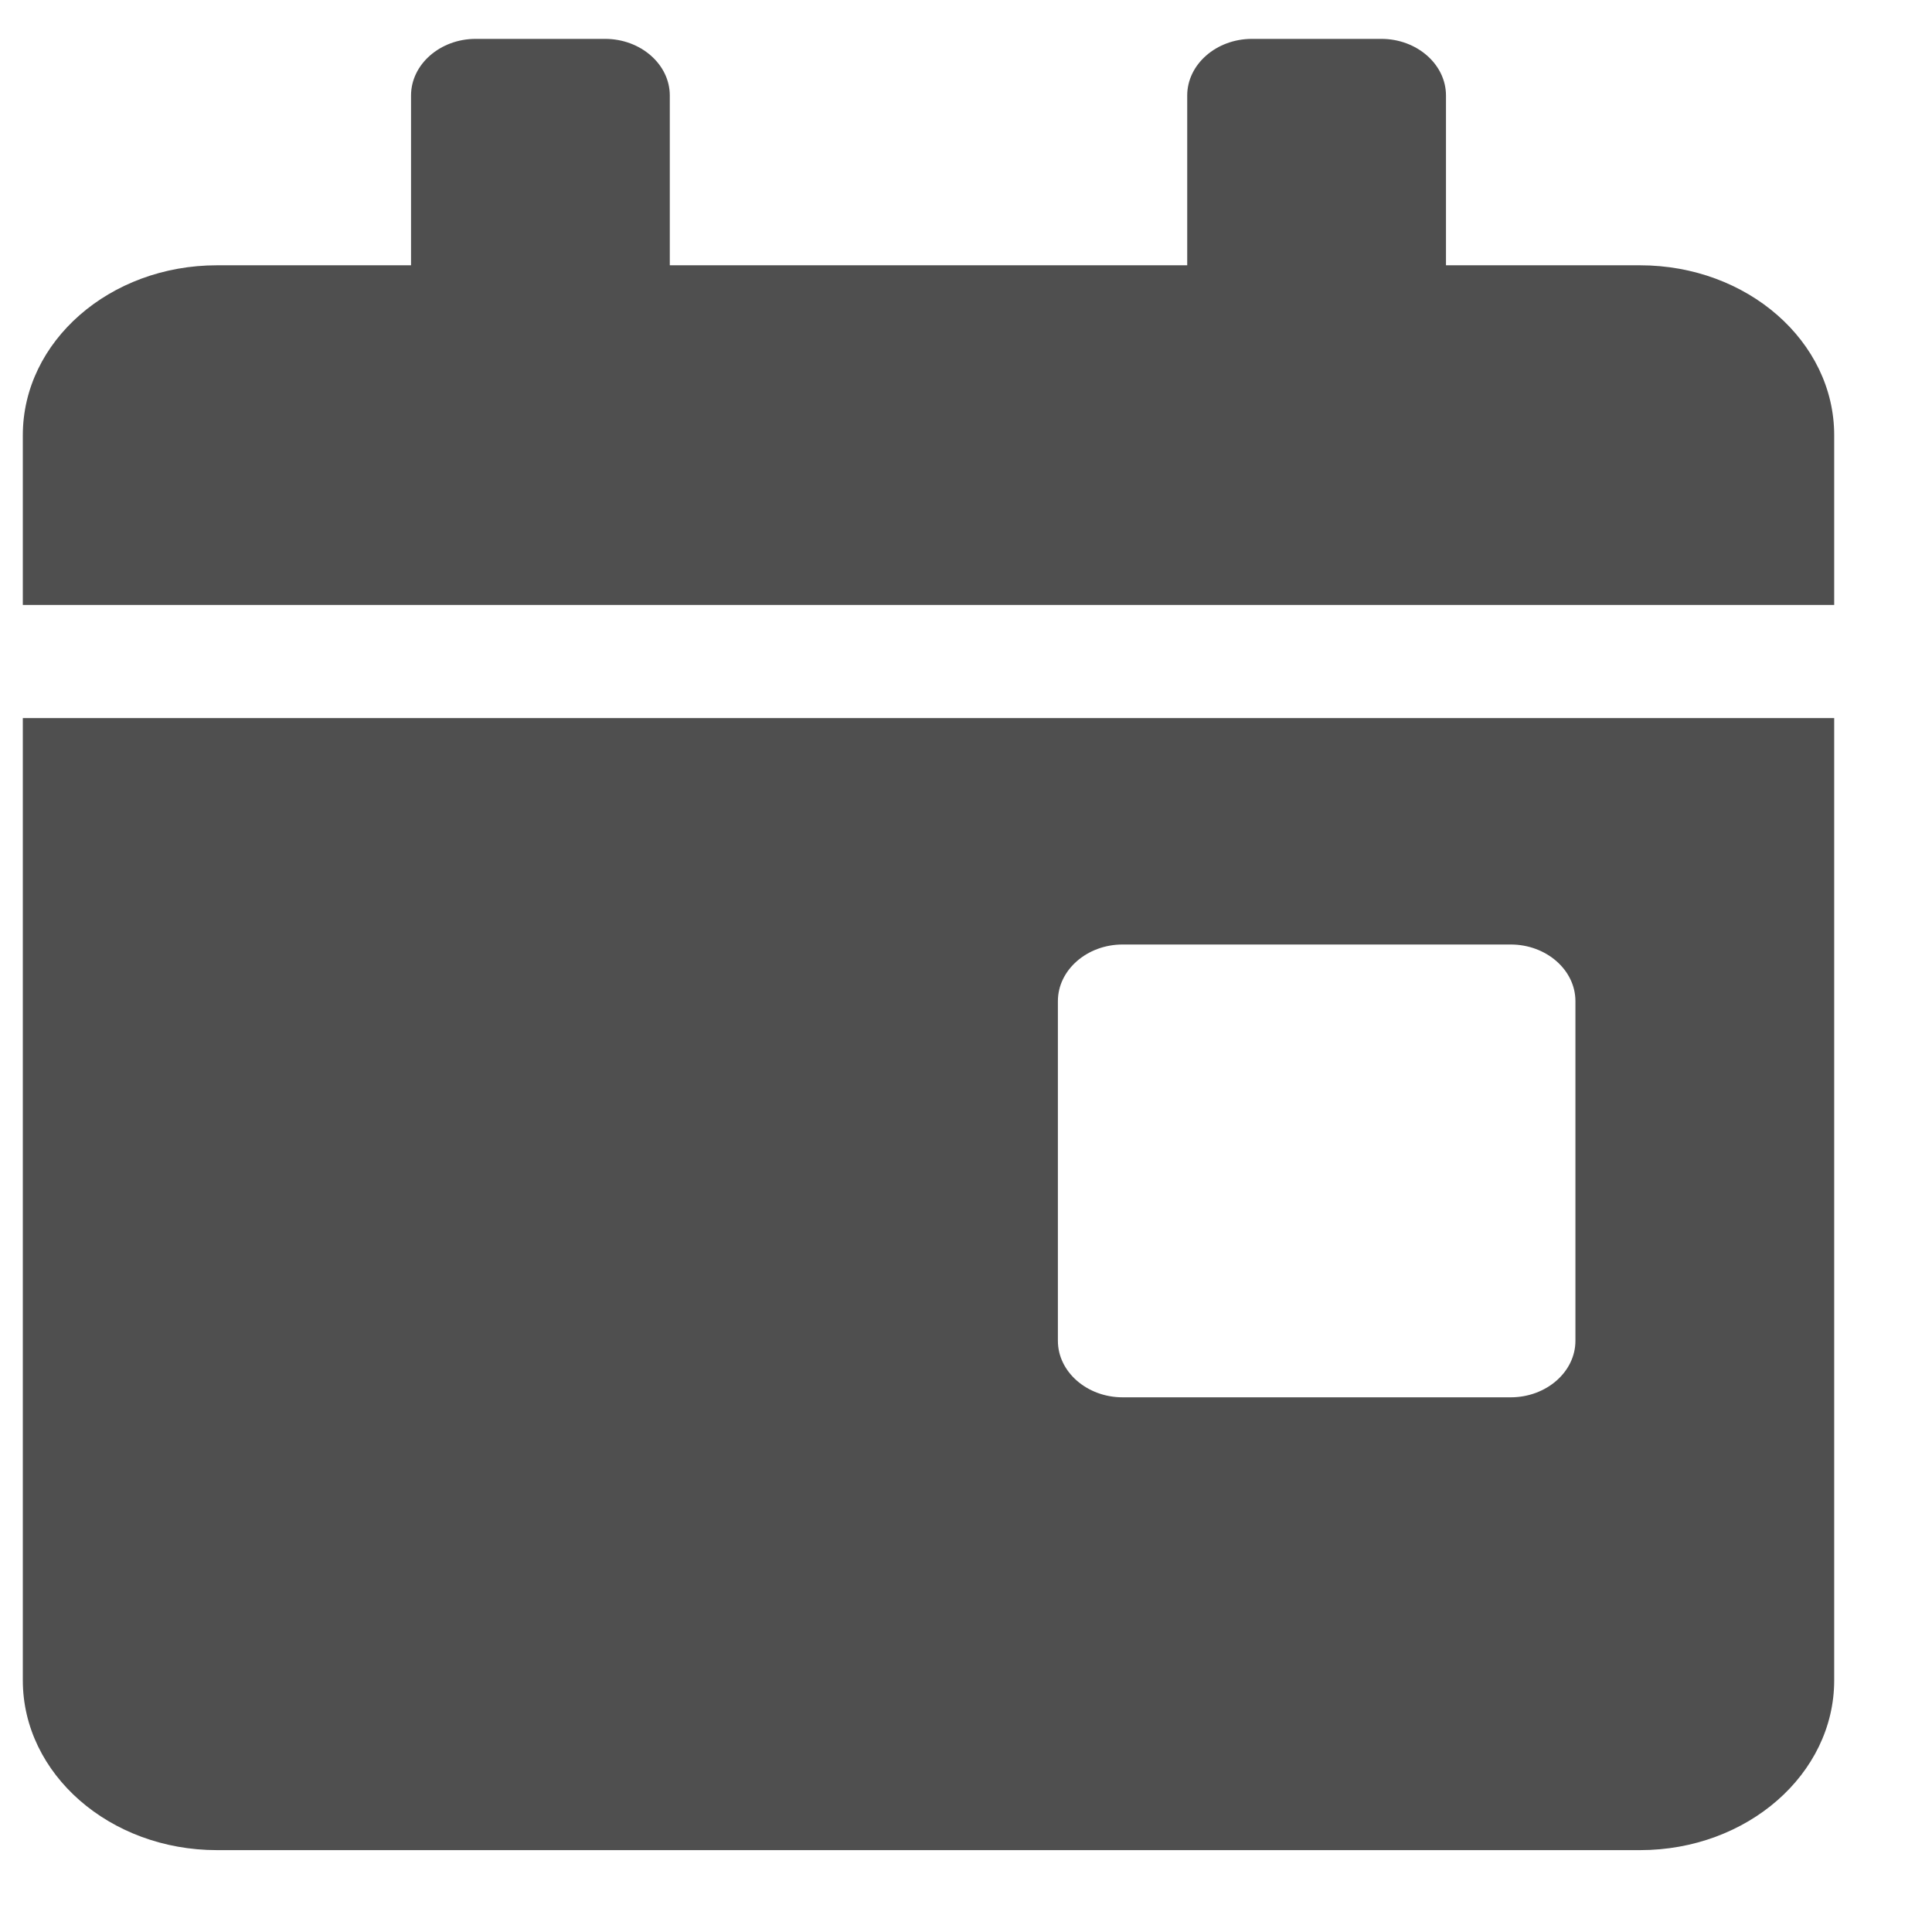
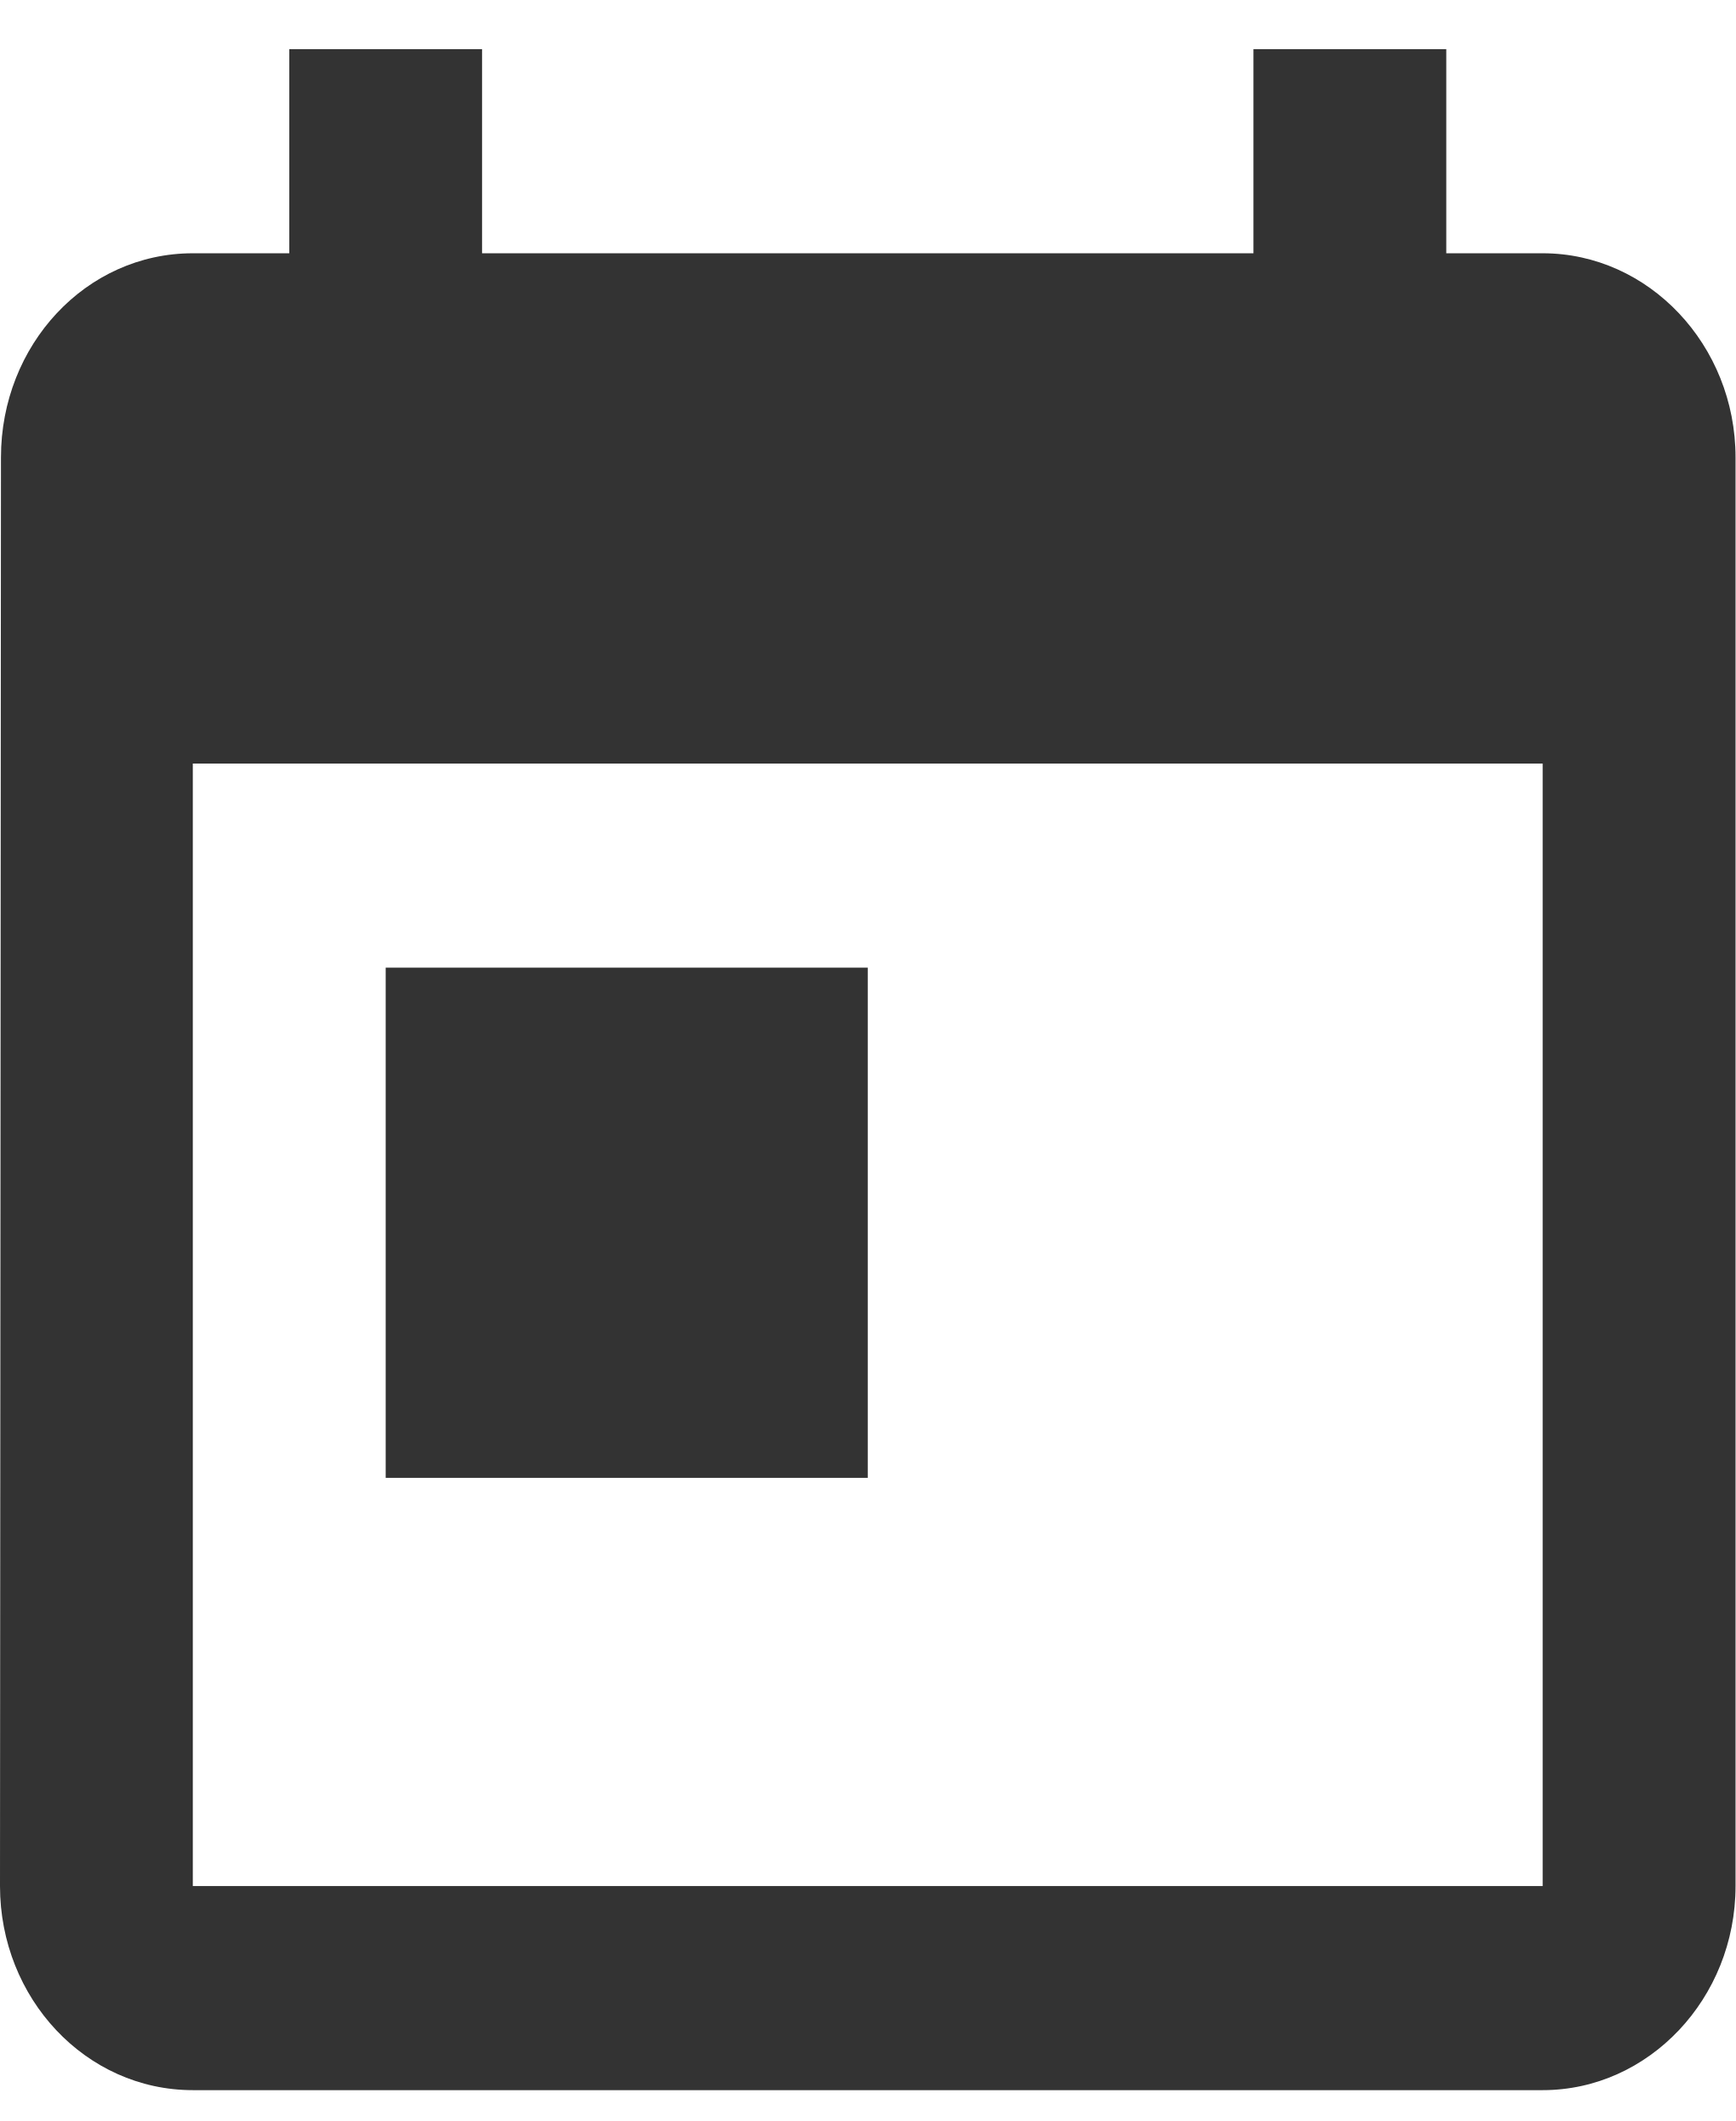
- <svg xmlns="http://www.w3.org/2000/svg" width="16" height="16" viewBox="0 0 16 16" fill="none">
-   <path d="M15.19 13.916C15.19 14.692 14.47 15.322 13.582 15.322H1.797C0.909 15.322 0.189 14.692 0.189 13.916V5.947H15.19V13.916ZM13.047 8.291C13.047 8.033 12.806 7.822 12.511 7.822H9.297C9.002 7.822 8.761 8.033 8.761 8.291V11.104C8.761 11.361 9.002 11.572 9.297 11.572H12.511C12.806 11.572 13.047 11.361 13.047 11.104V8.291ZM1.797 2.197H3.404V0.791C3.404 0.533 3.645 0.322 3.939 0.322H5.011C5.306 0.322 5.547 0.533 5.547 0.791V2.197H9.832V0.791C9.832 0.533 10.073 0.322 10.368 0.322H11.44C11.734 0.322 11.975 0.533 11.975 0.791V2.197H13.582C14.47 2.197 15.19 2.827 15.19 3.604V5.01H0.189V3.604C0.189 2.827 0.909 2.197 1.797 2.197Z" fill="#4F4F4F" />
+ <svg xmlns="http://www.w3.org/2000/svg" width="18" height="22" viewBox="0 0 18 22" fill="none">
+   <path d="M16 2.627H15V0.51H13V2.627H5V0.51H3V2.627H2C0.89 2.627 0.01 3.58 0.01 4.744L0 19.563C0 20.728 0.89 21.68 2 21.68H16C17.1 21.68 18 20.728 18 19.563V4.744C18 3.58 17.1 2.627 16 2.627ZM16 19.563H2V7.92H16V19.563ZM4 10.037H9V15.329H4V10.037Z" fill="#333333" />
</svg>
